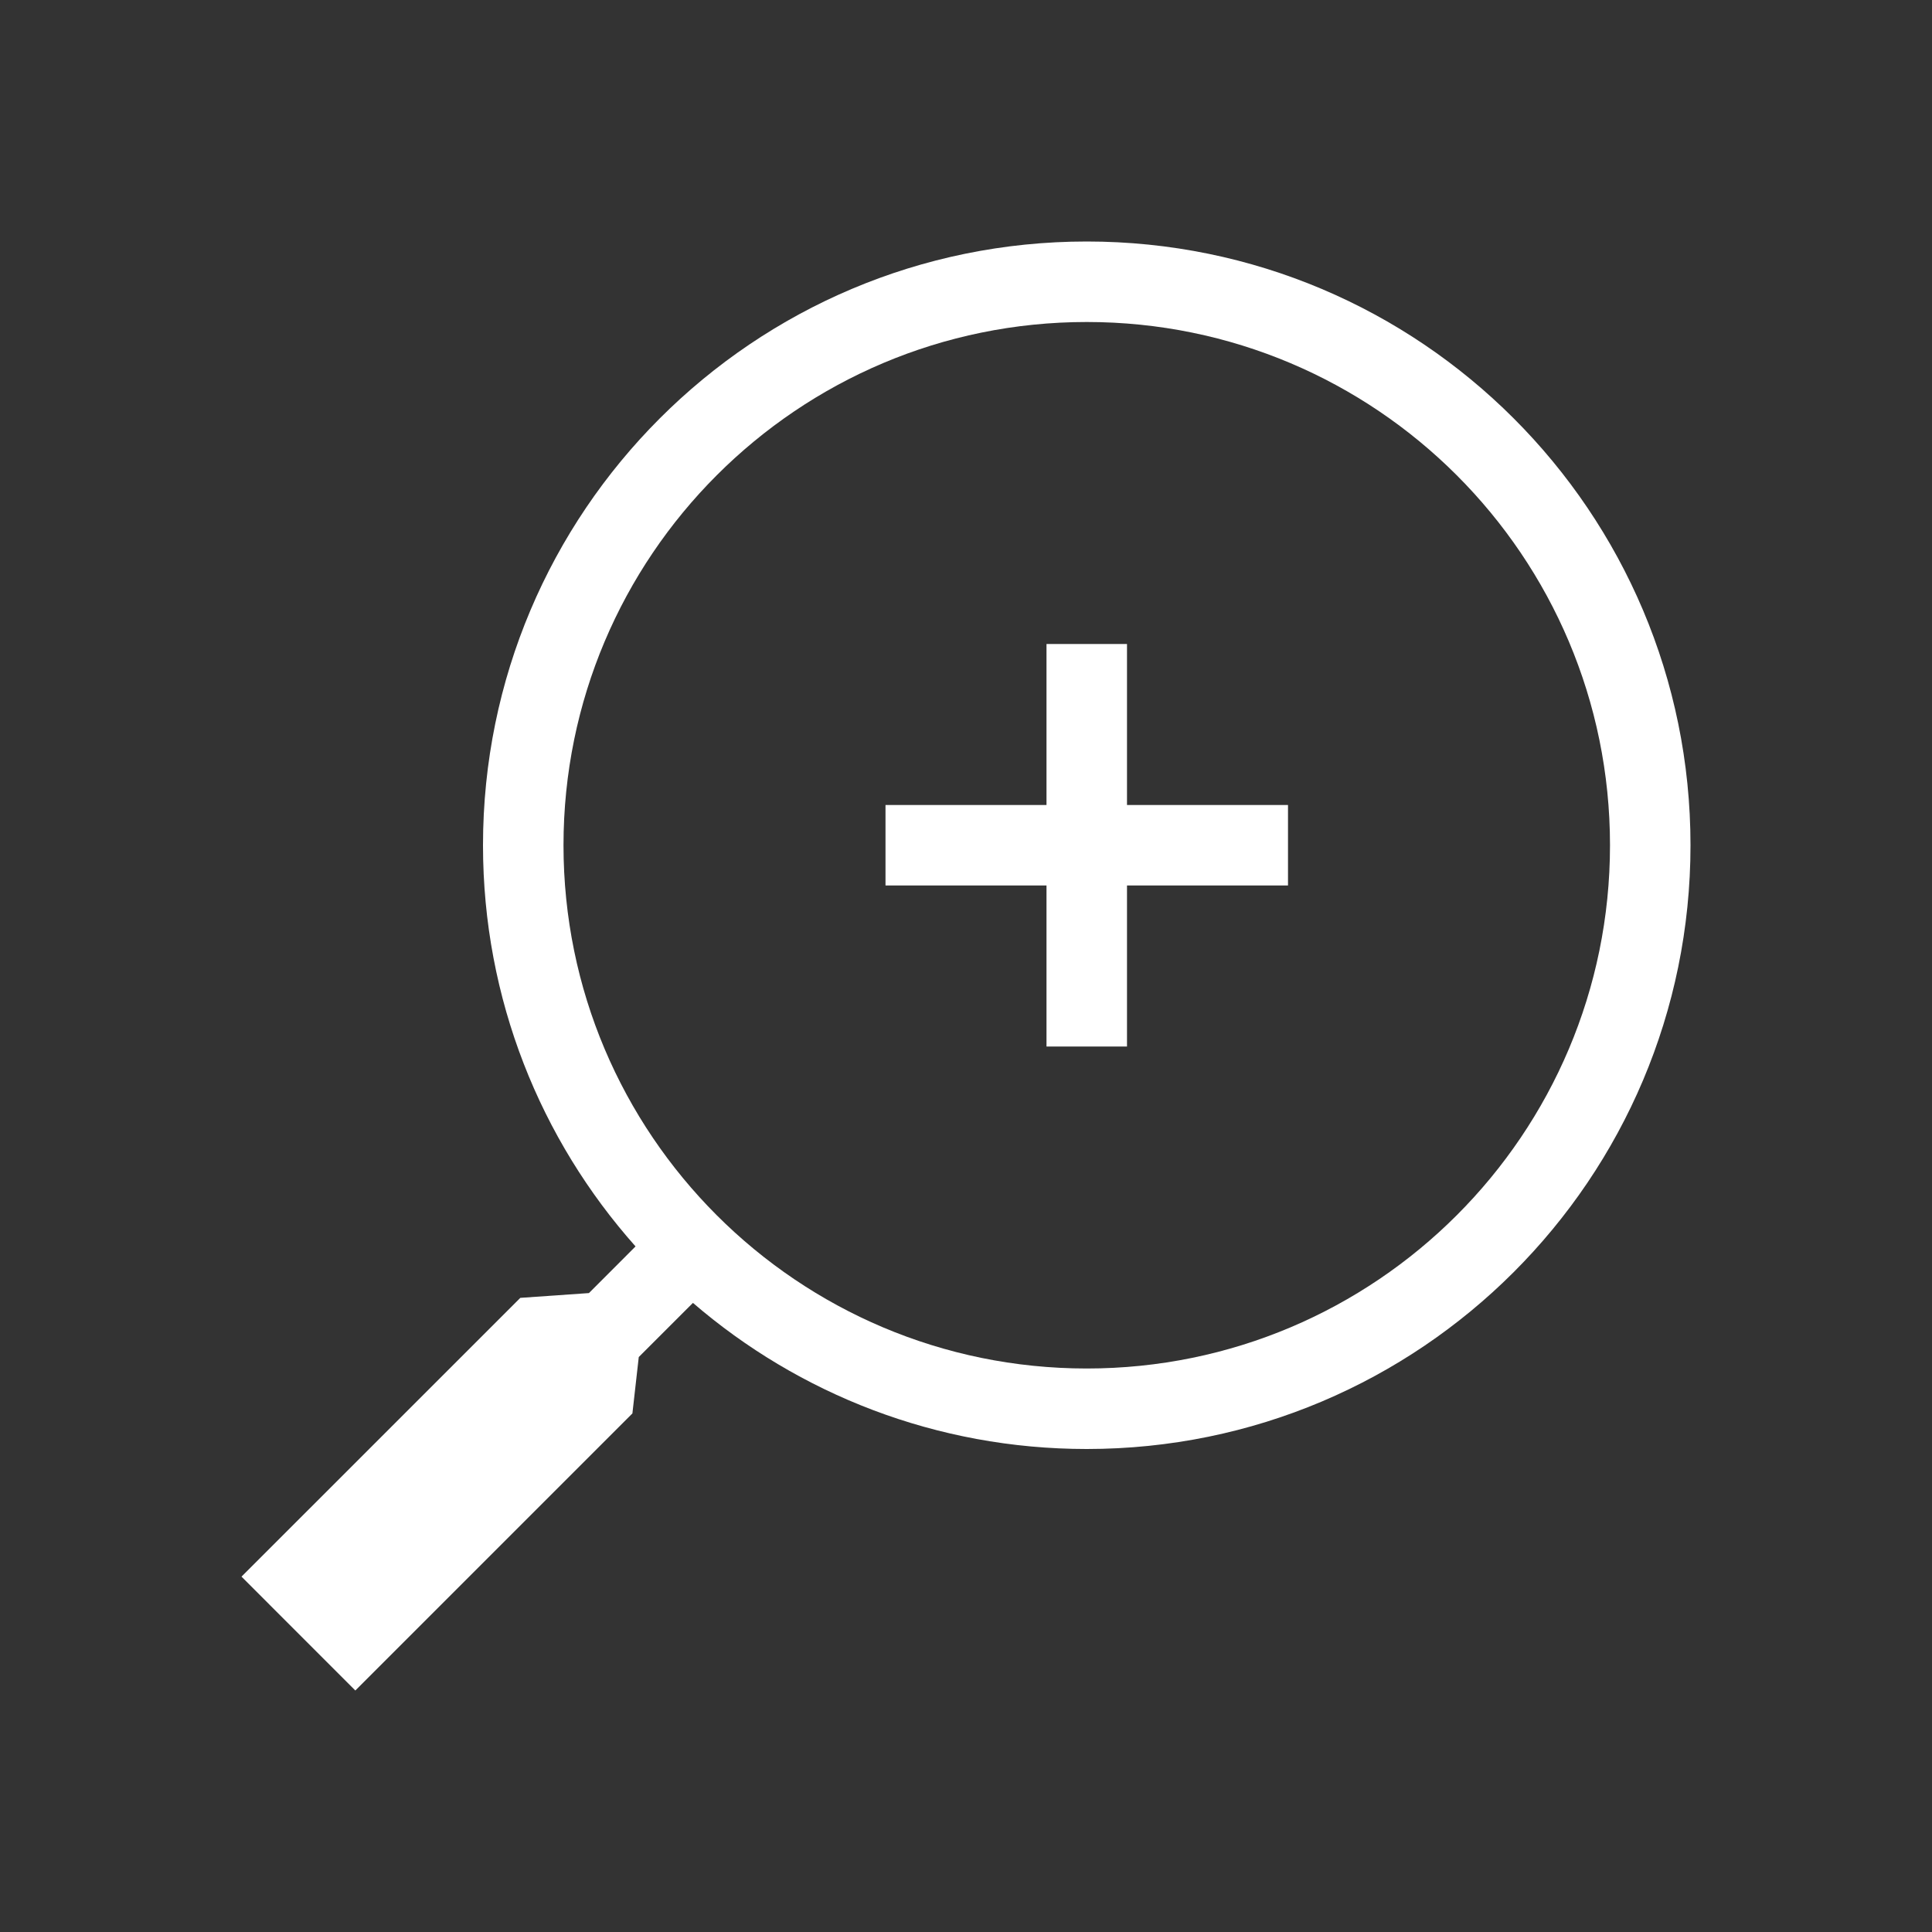
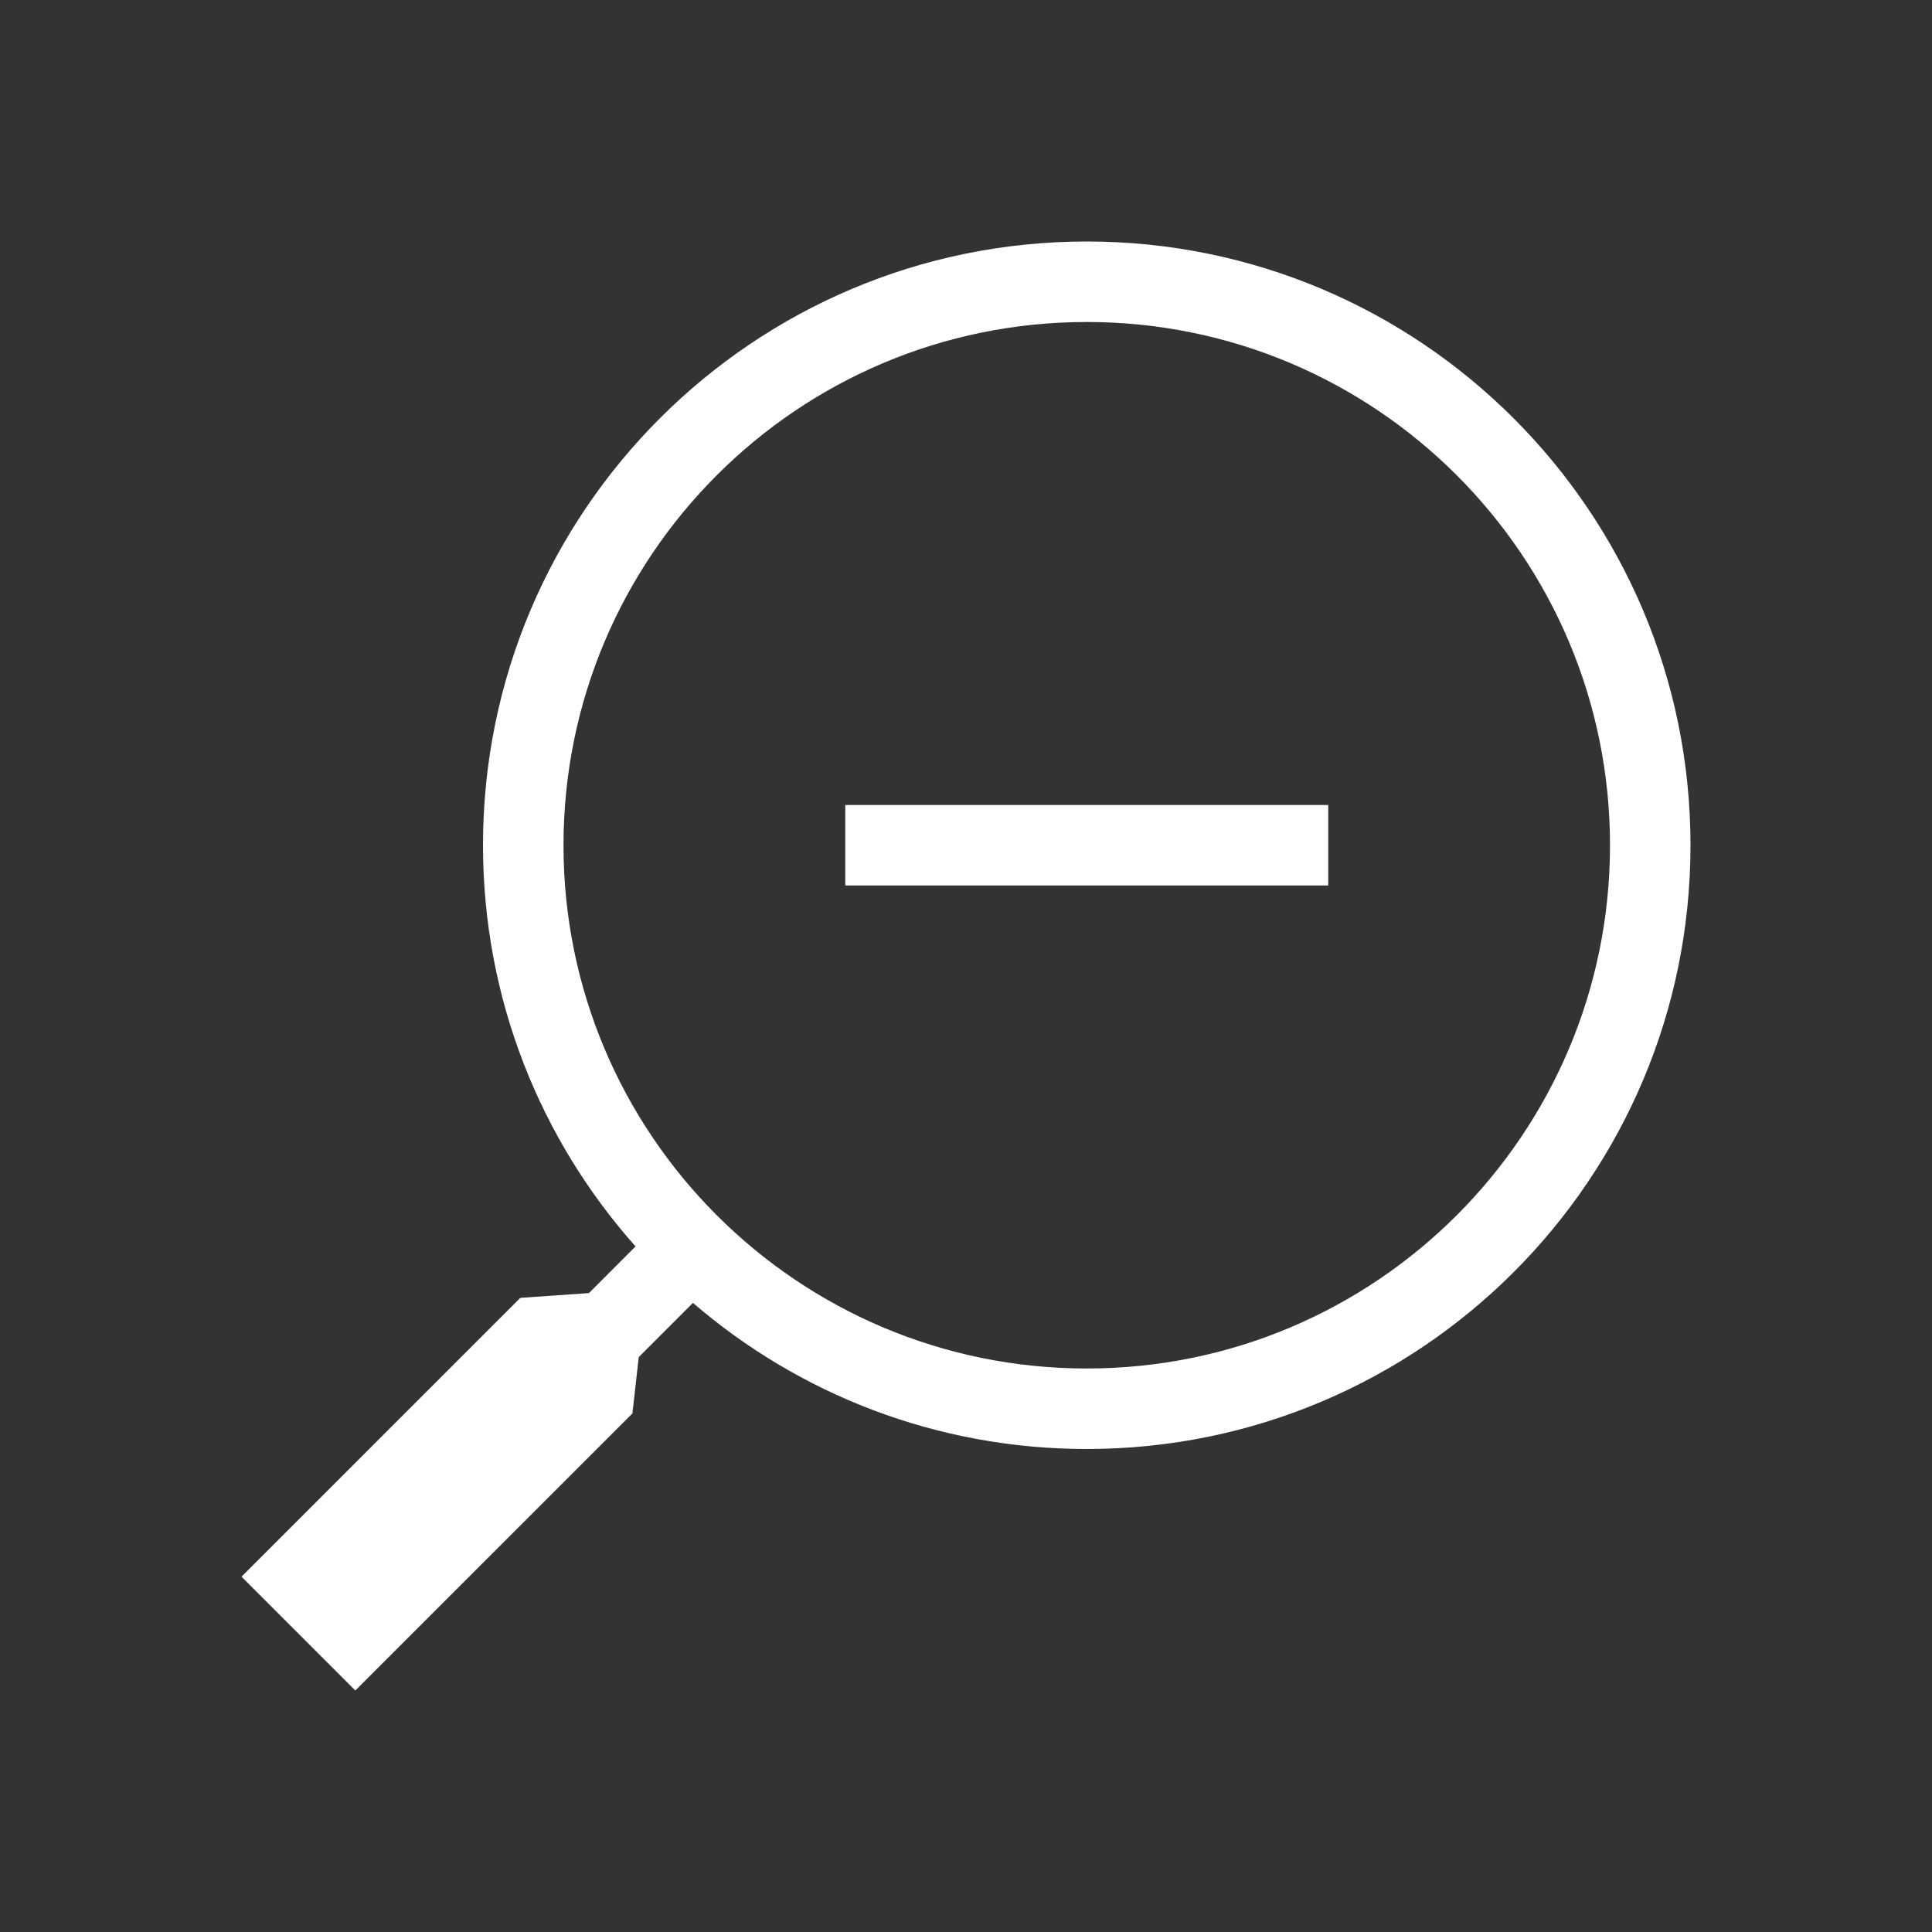
<svg xmlns="http://www.w3.org/2000/svg" width="48" height="48" viewBox="0 0 48 48" fill="none">
-   <path fill-rule="evenodd" clip-rule="evenodd" d="M40 21C40 28.18 34.18 34 27 34C19.82 34 14 28.18 14 21C14 13.82 19.82 8 27 8C34.18 8 40 13.82 40 21ZM22 22H26V26H28V22H32V20H28V16H26V20H22V22Z" fill="#333333" />
-   <path fill-rule="evenodd" clip-rule="evenodd" d="M48 0H0V48H48V0ZM12.927 32.245L14.632 32.126L15.79 30.967C13.432 28.317 12 24.826 12 21C12 12.716 18.716 6 27 6C35.284 6 42 12.716 42 21C42 29.284 35.284 36 27 36C23.262 36 19.842 34.632 17.216 32.37L15.87 33.715L15.712 35.116L8.828 42L6 39.171L12.927 32.245Z" fill="#333333" />
+   <path fill-rule="evenodd" clip-rule="evenodd" d="M40 21C40 28.18 34.18 34 27 34C19.82 34 14 28.18 14 21C14 13.82 19.82 8 27 8C34.18 8 40 13.82 40 21ZM33 22H21V20H33V22Z" fill="#333333" />
+   <path fill-rule="evenodd" clip-rule="evenodd" d="M0 0H48V48H0V0ZM12.927 32.245L14.632 32.126L15.79 30.967C13.432 28.317 12 24.826 12 21C12 12.716 18.716 6 27 6C35.284 6 42 12.716 42 21C42 29.284 35.284 36 27 36C23.262 36 19.842 34.632 17.216 32.37L15.87 33.716L15.712 35.116L8.828 42L6 39.172L12.927 32.245Z" fill="#333333" />
</svg>
